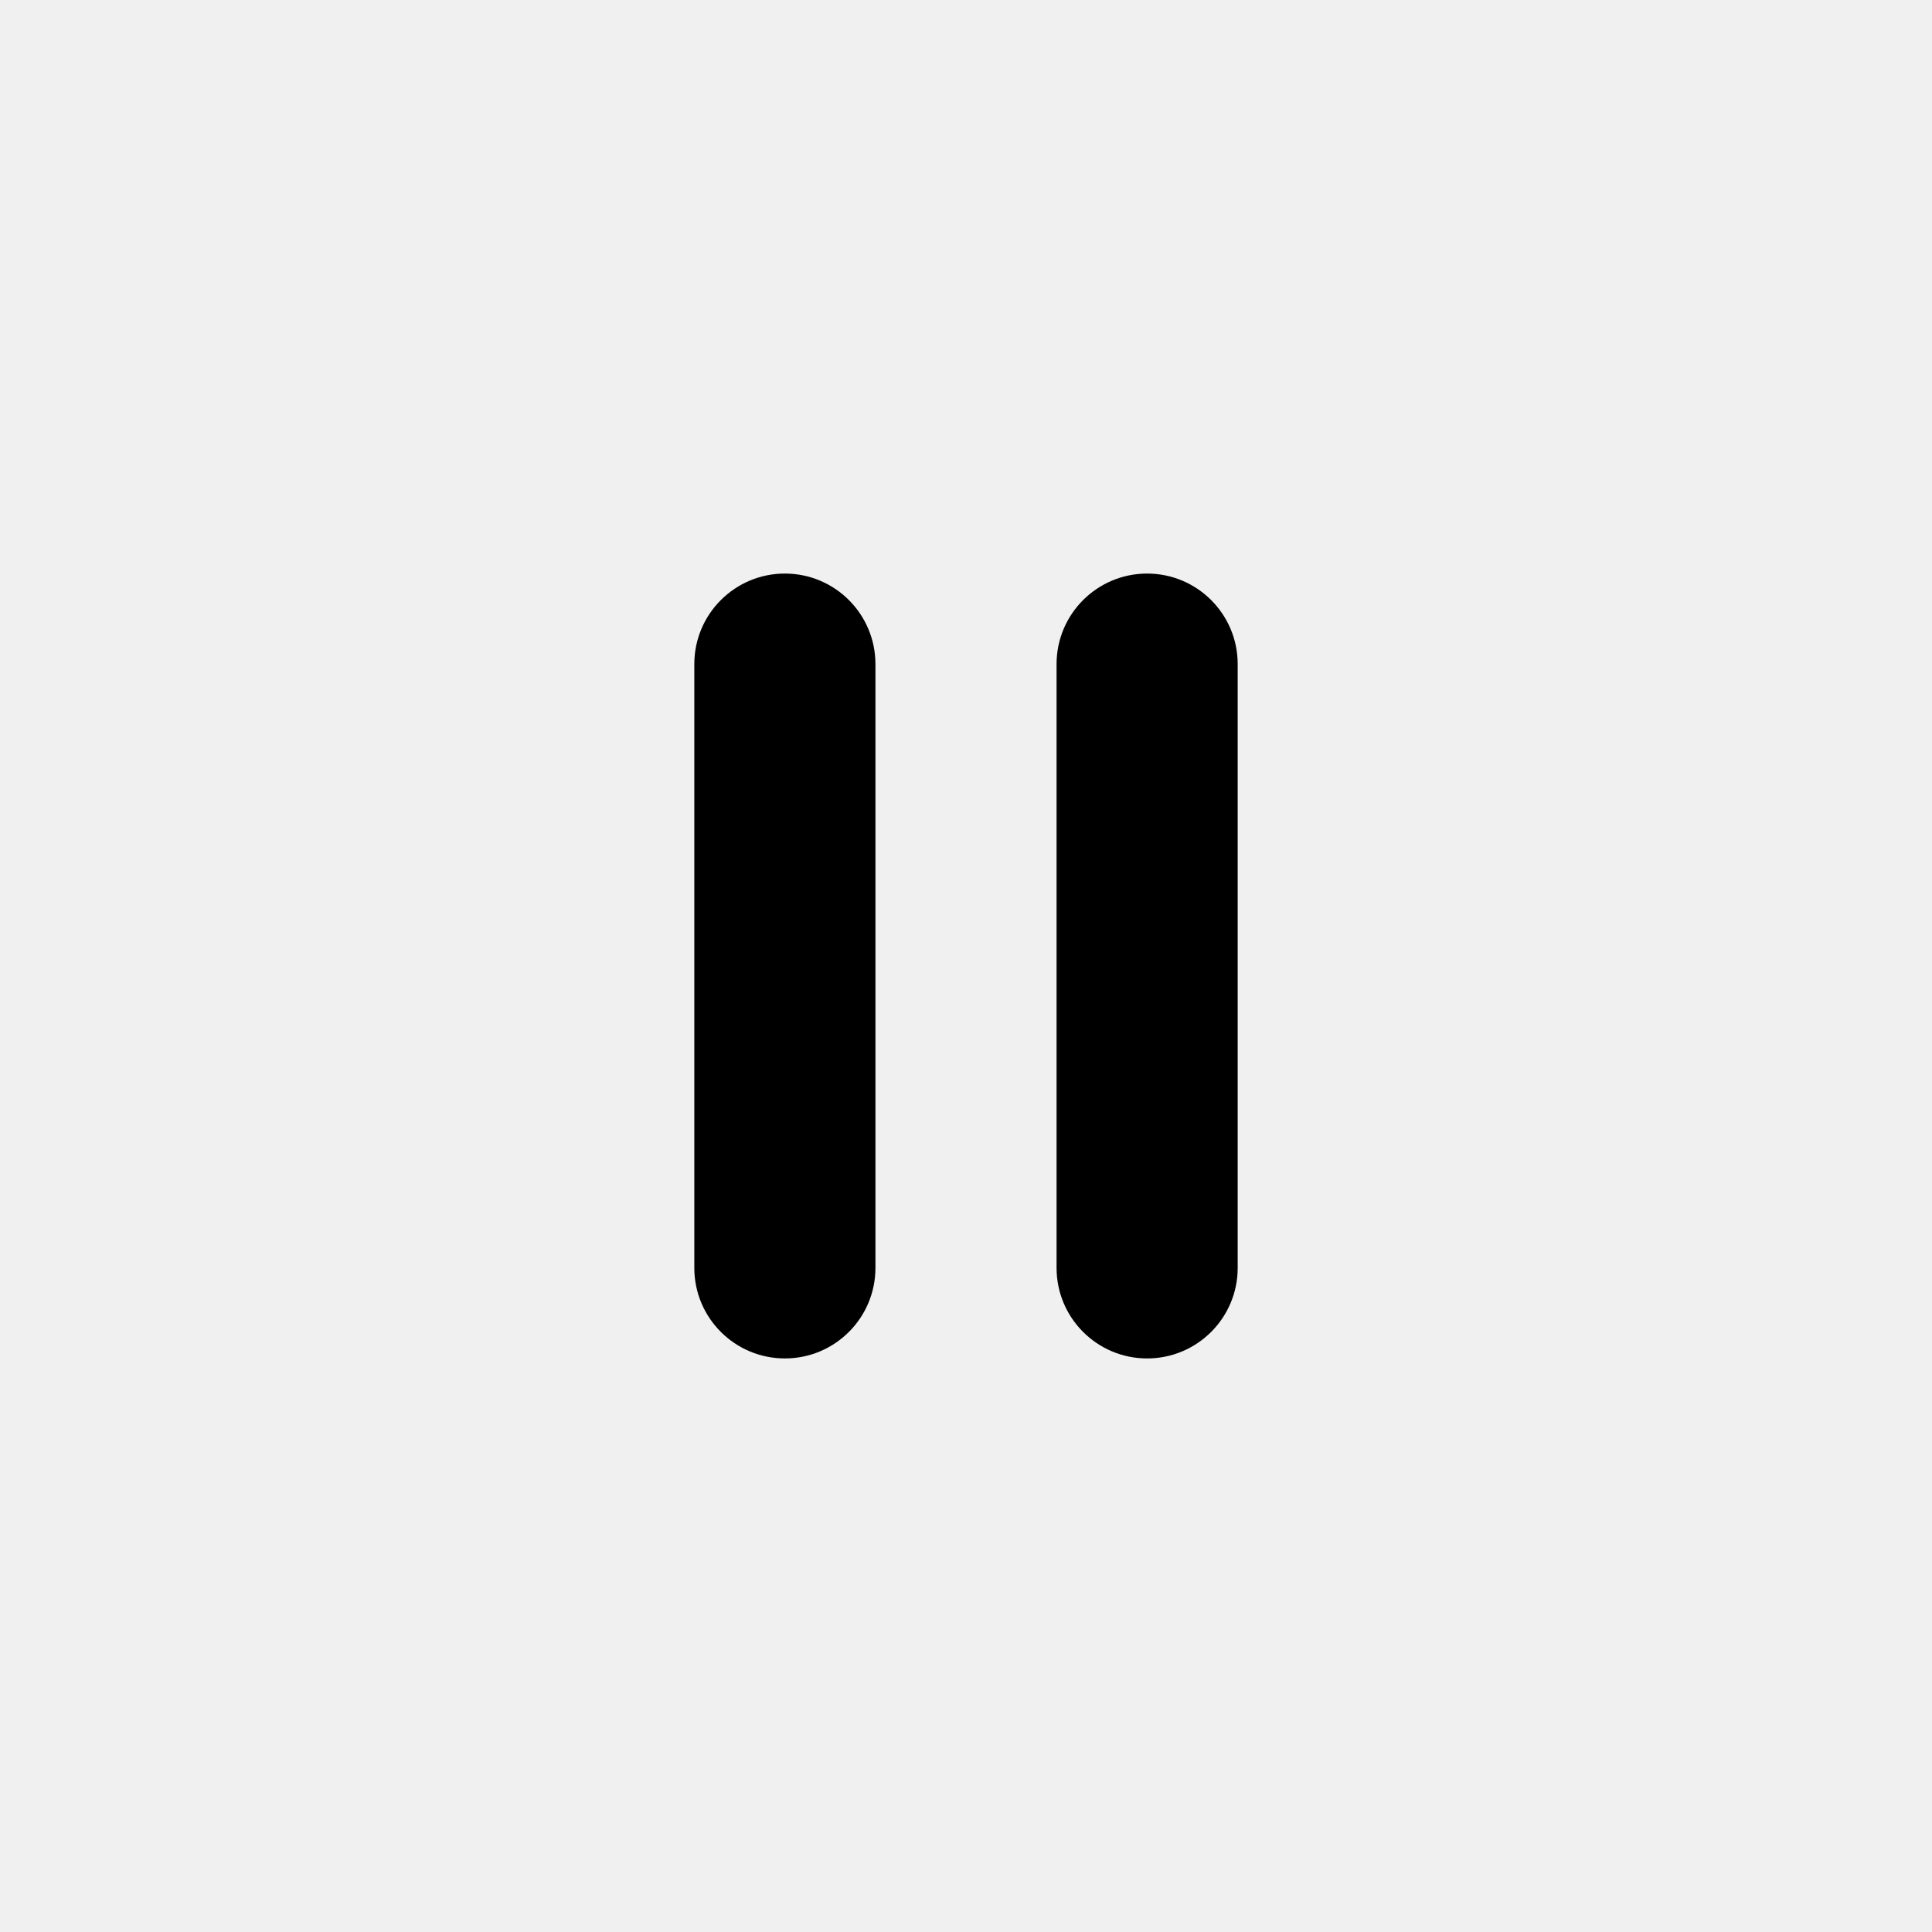
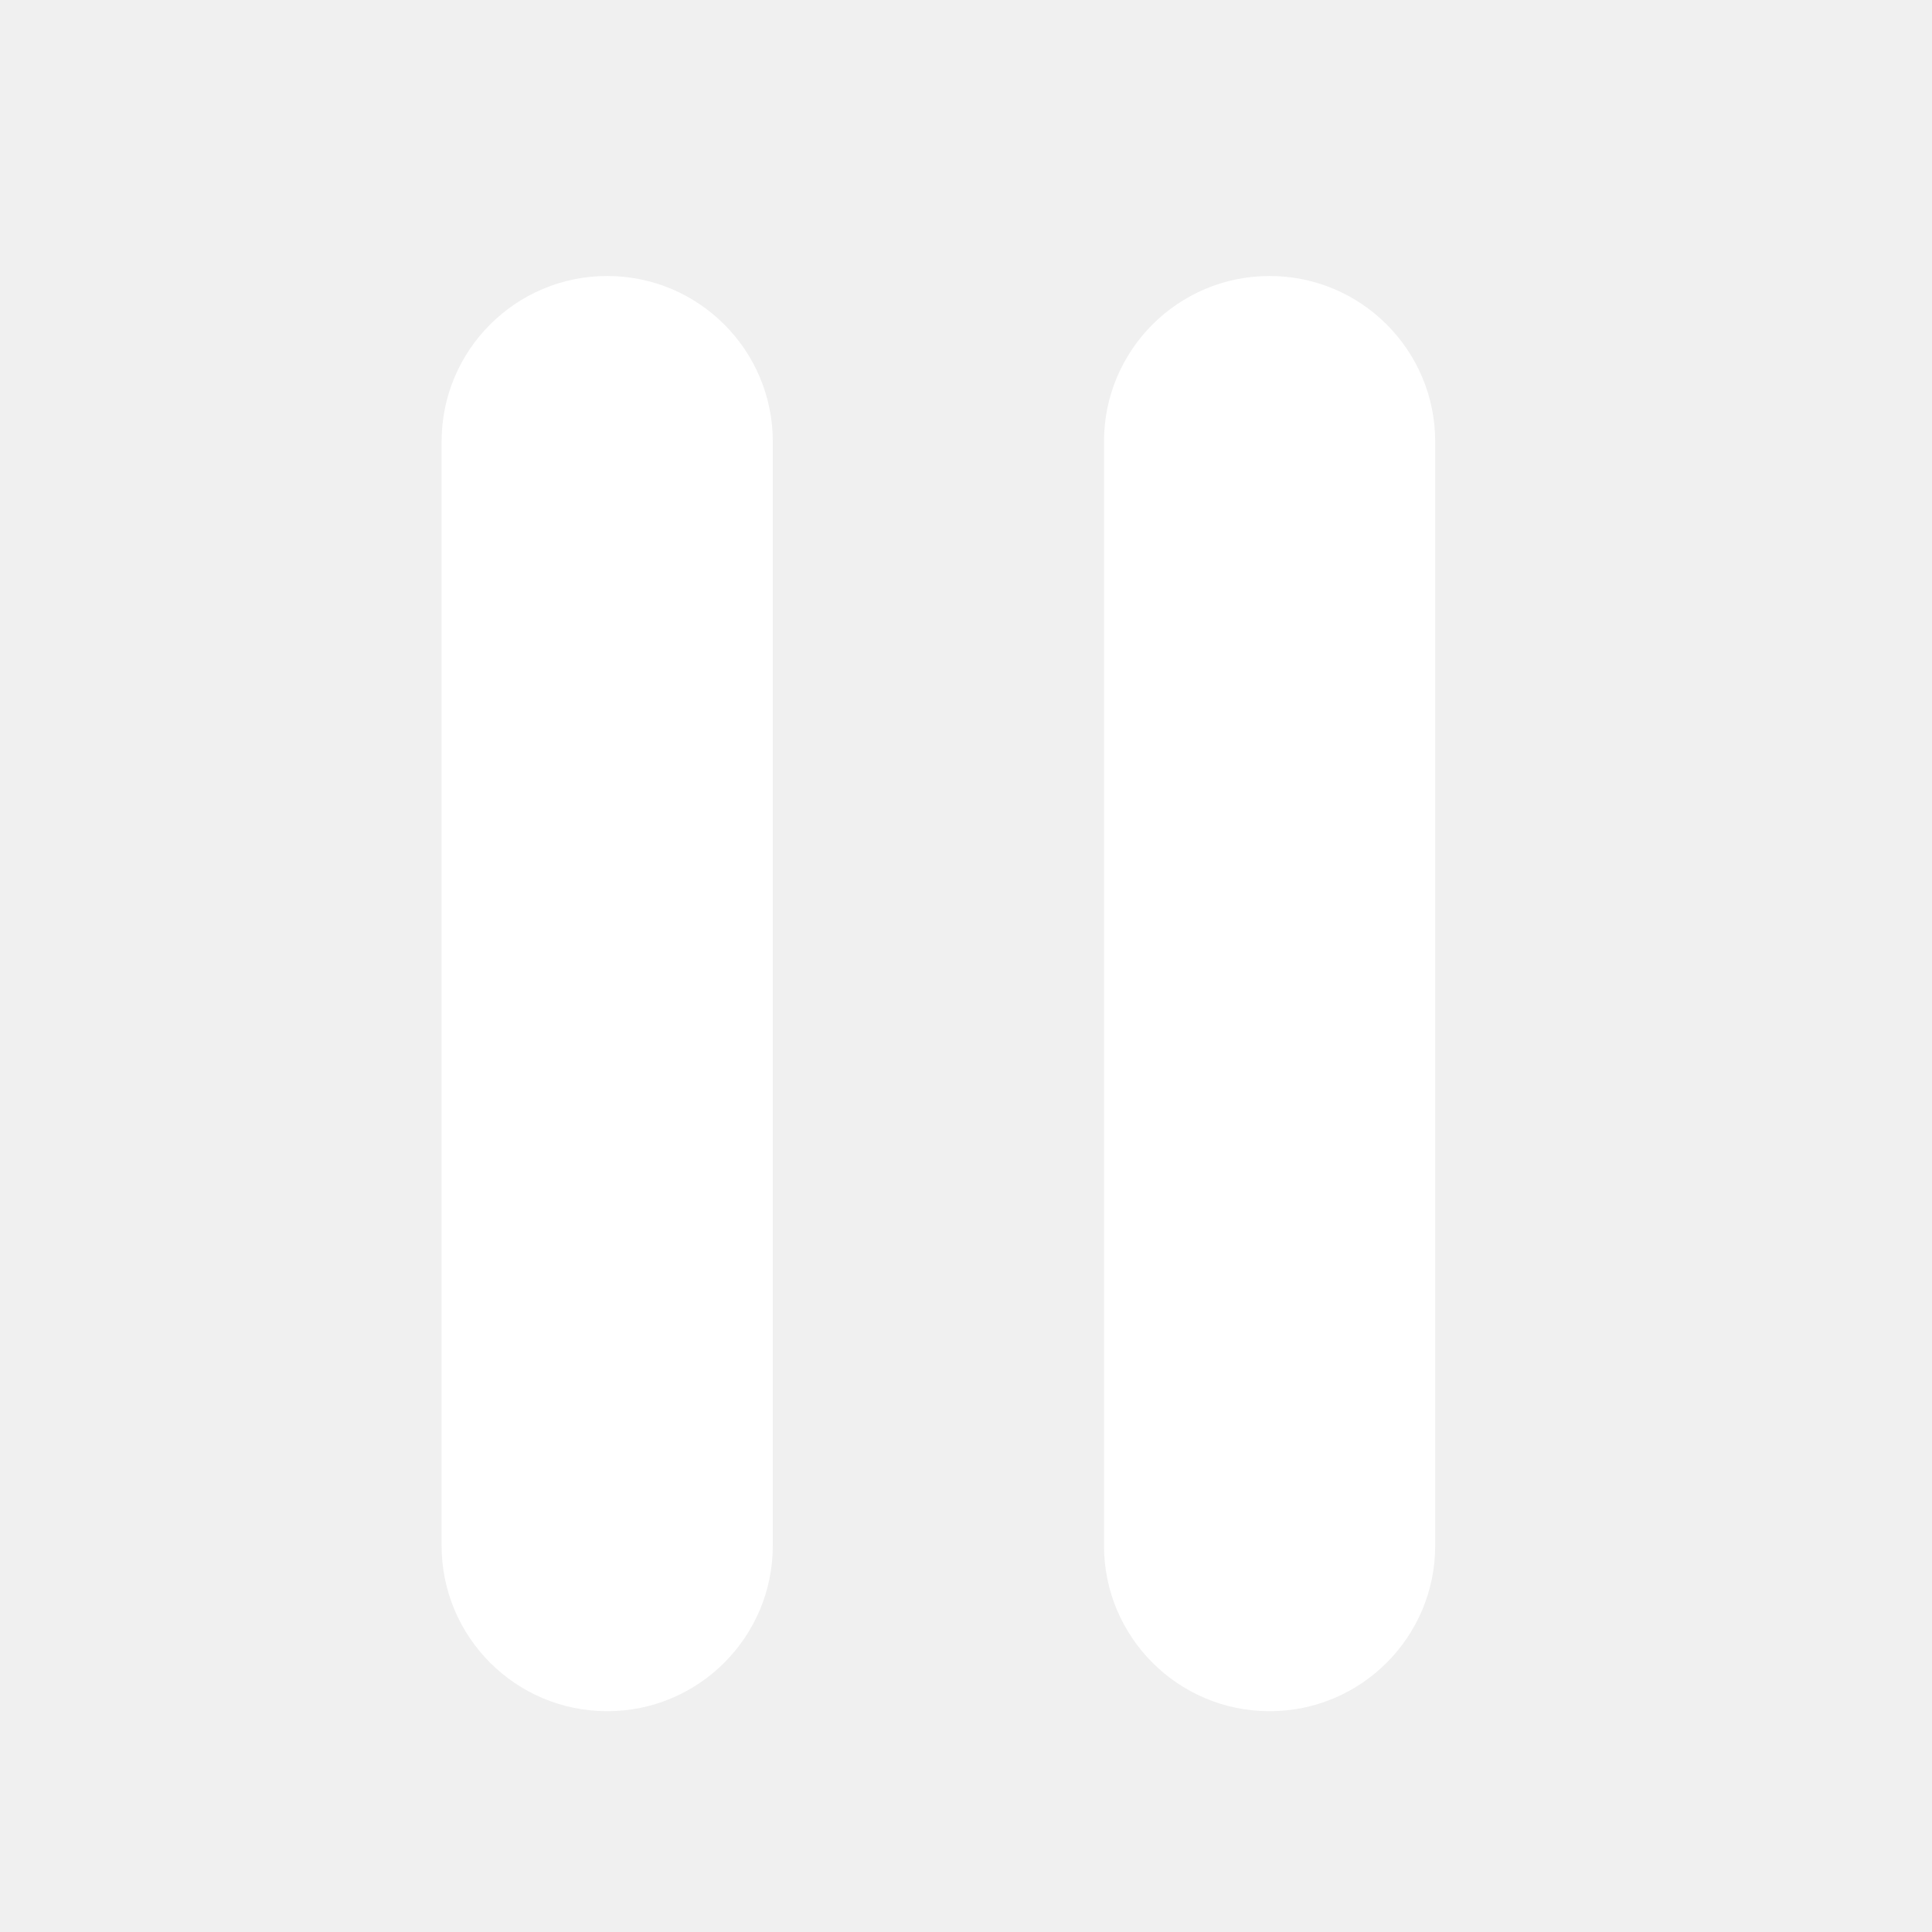
- <svg xmlns="http://www.w3.org/2000/svg" version="1.1" id="Layer_1" x="0px" y="0px" width="64px" height="64px" viewBox="0 0 64 64" enable-background="new 0 0 64 64" xml:space="preserve">
+ <svg xmlns="http://www.w3.org/2000/svg" version="1.1" id="Layer_1" x="0px" y="0px" width="64px" height="64px" viewBox="15 14 35 35" xml:space="preserve">
  <g id="PAUSE_1_" enable-background="new    ">
    <g id="PAUSE">
      <g>
        <path d="M26,19c-1.657,0-3,1.343-3,3v20c0,1.657,1.343,3,3,3s3-1.343,3-3V22C29,20.343,27.657,19,26,19z M38,19     c-1.657,0-3,1.343-3,3v20c0,1.657,1.343,3,3,3s3-1.343,3-3V22C41,20.343,39.657,19,38,19z" />
      </g>
    </g>
  </g>
+   <style>
+ 		#PAUSE {
+ 			fill: white;
+ 		}
+ 	</style>
</svg>
